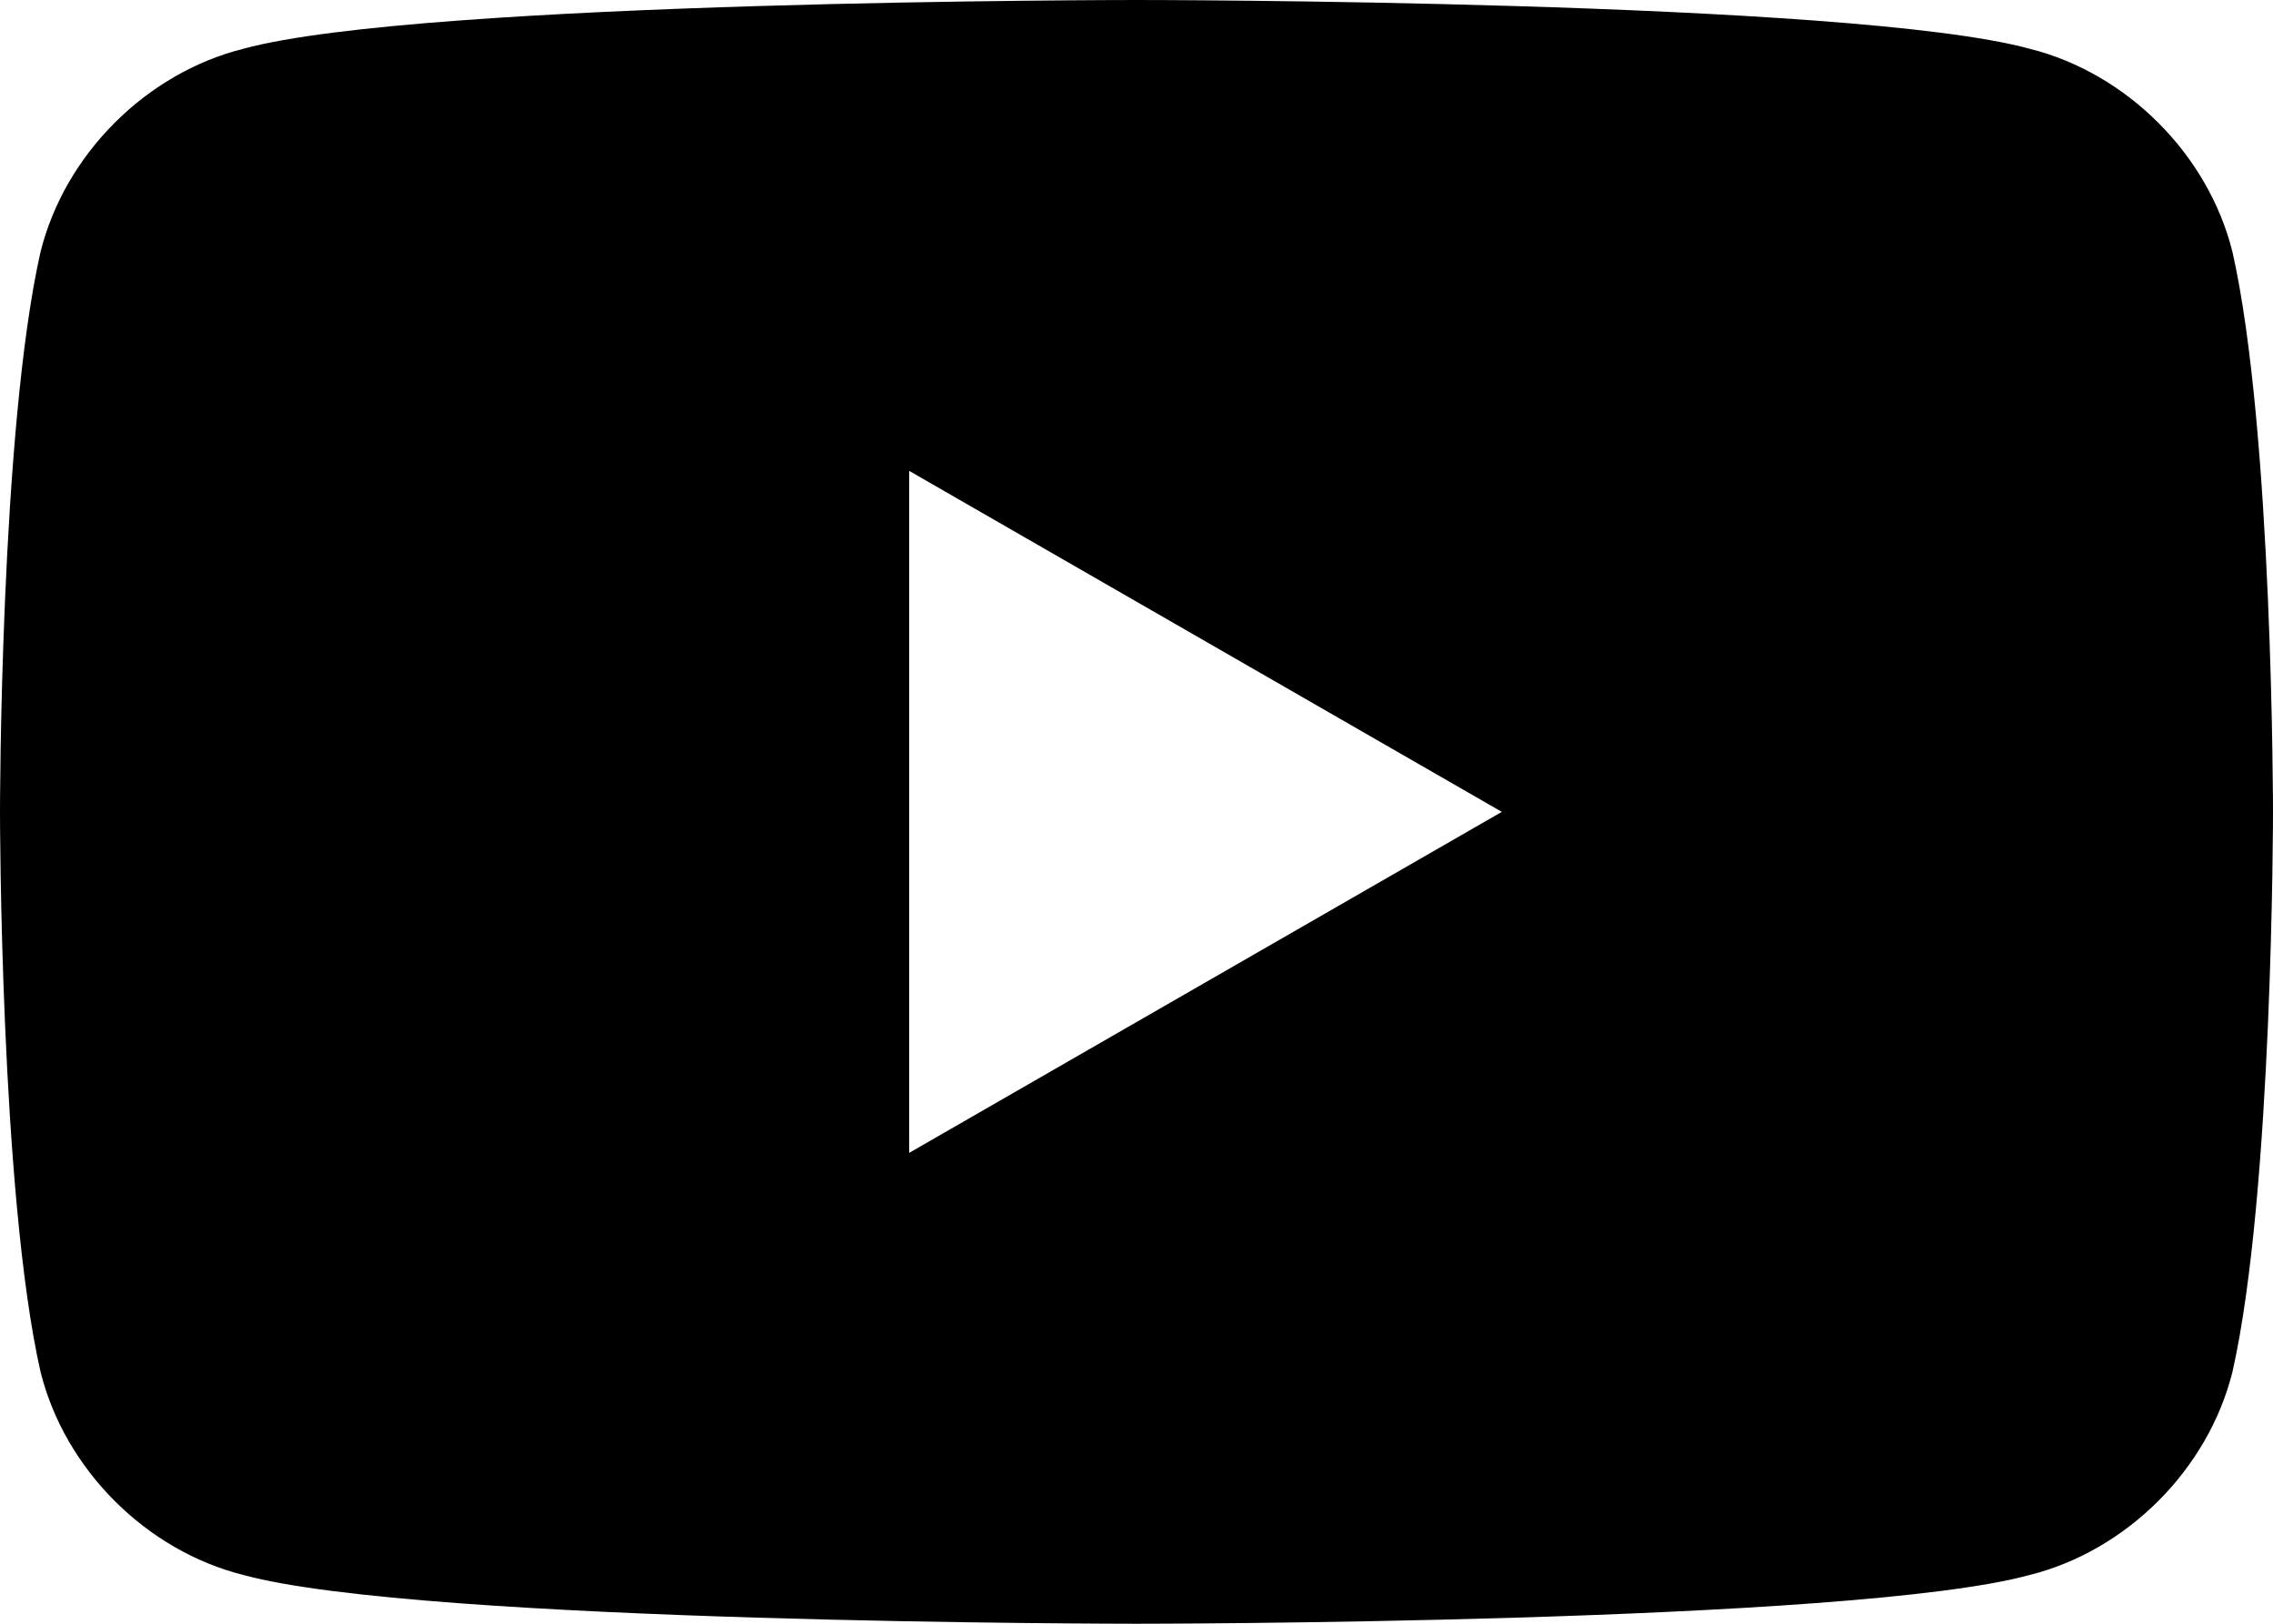
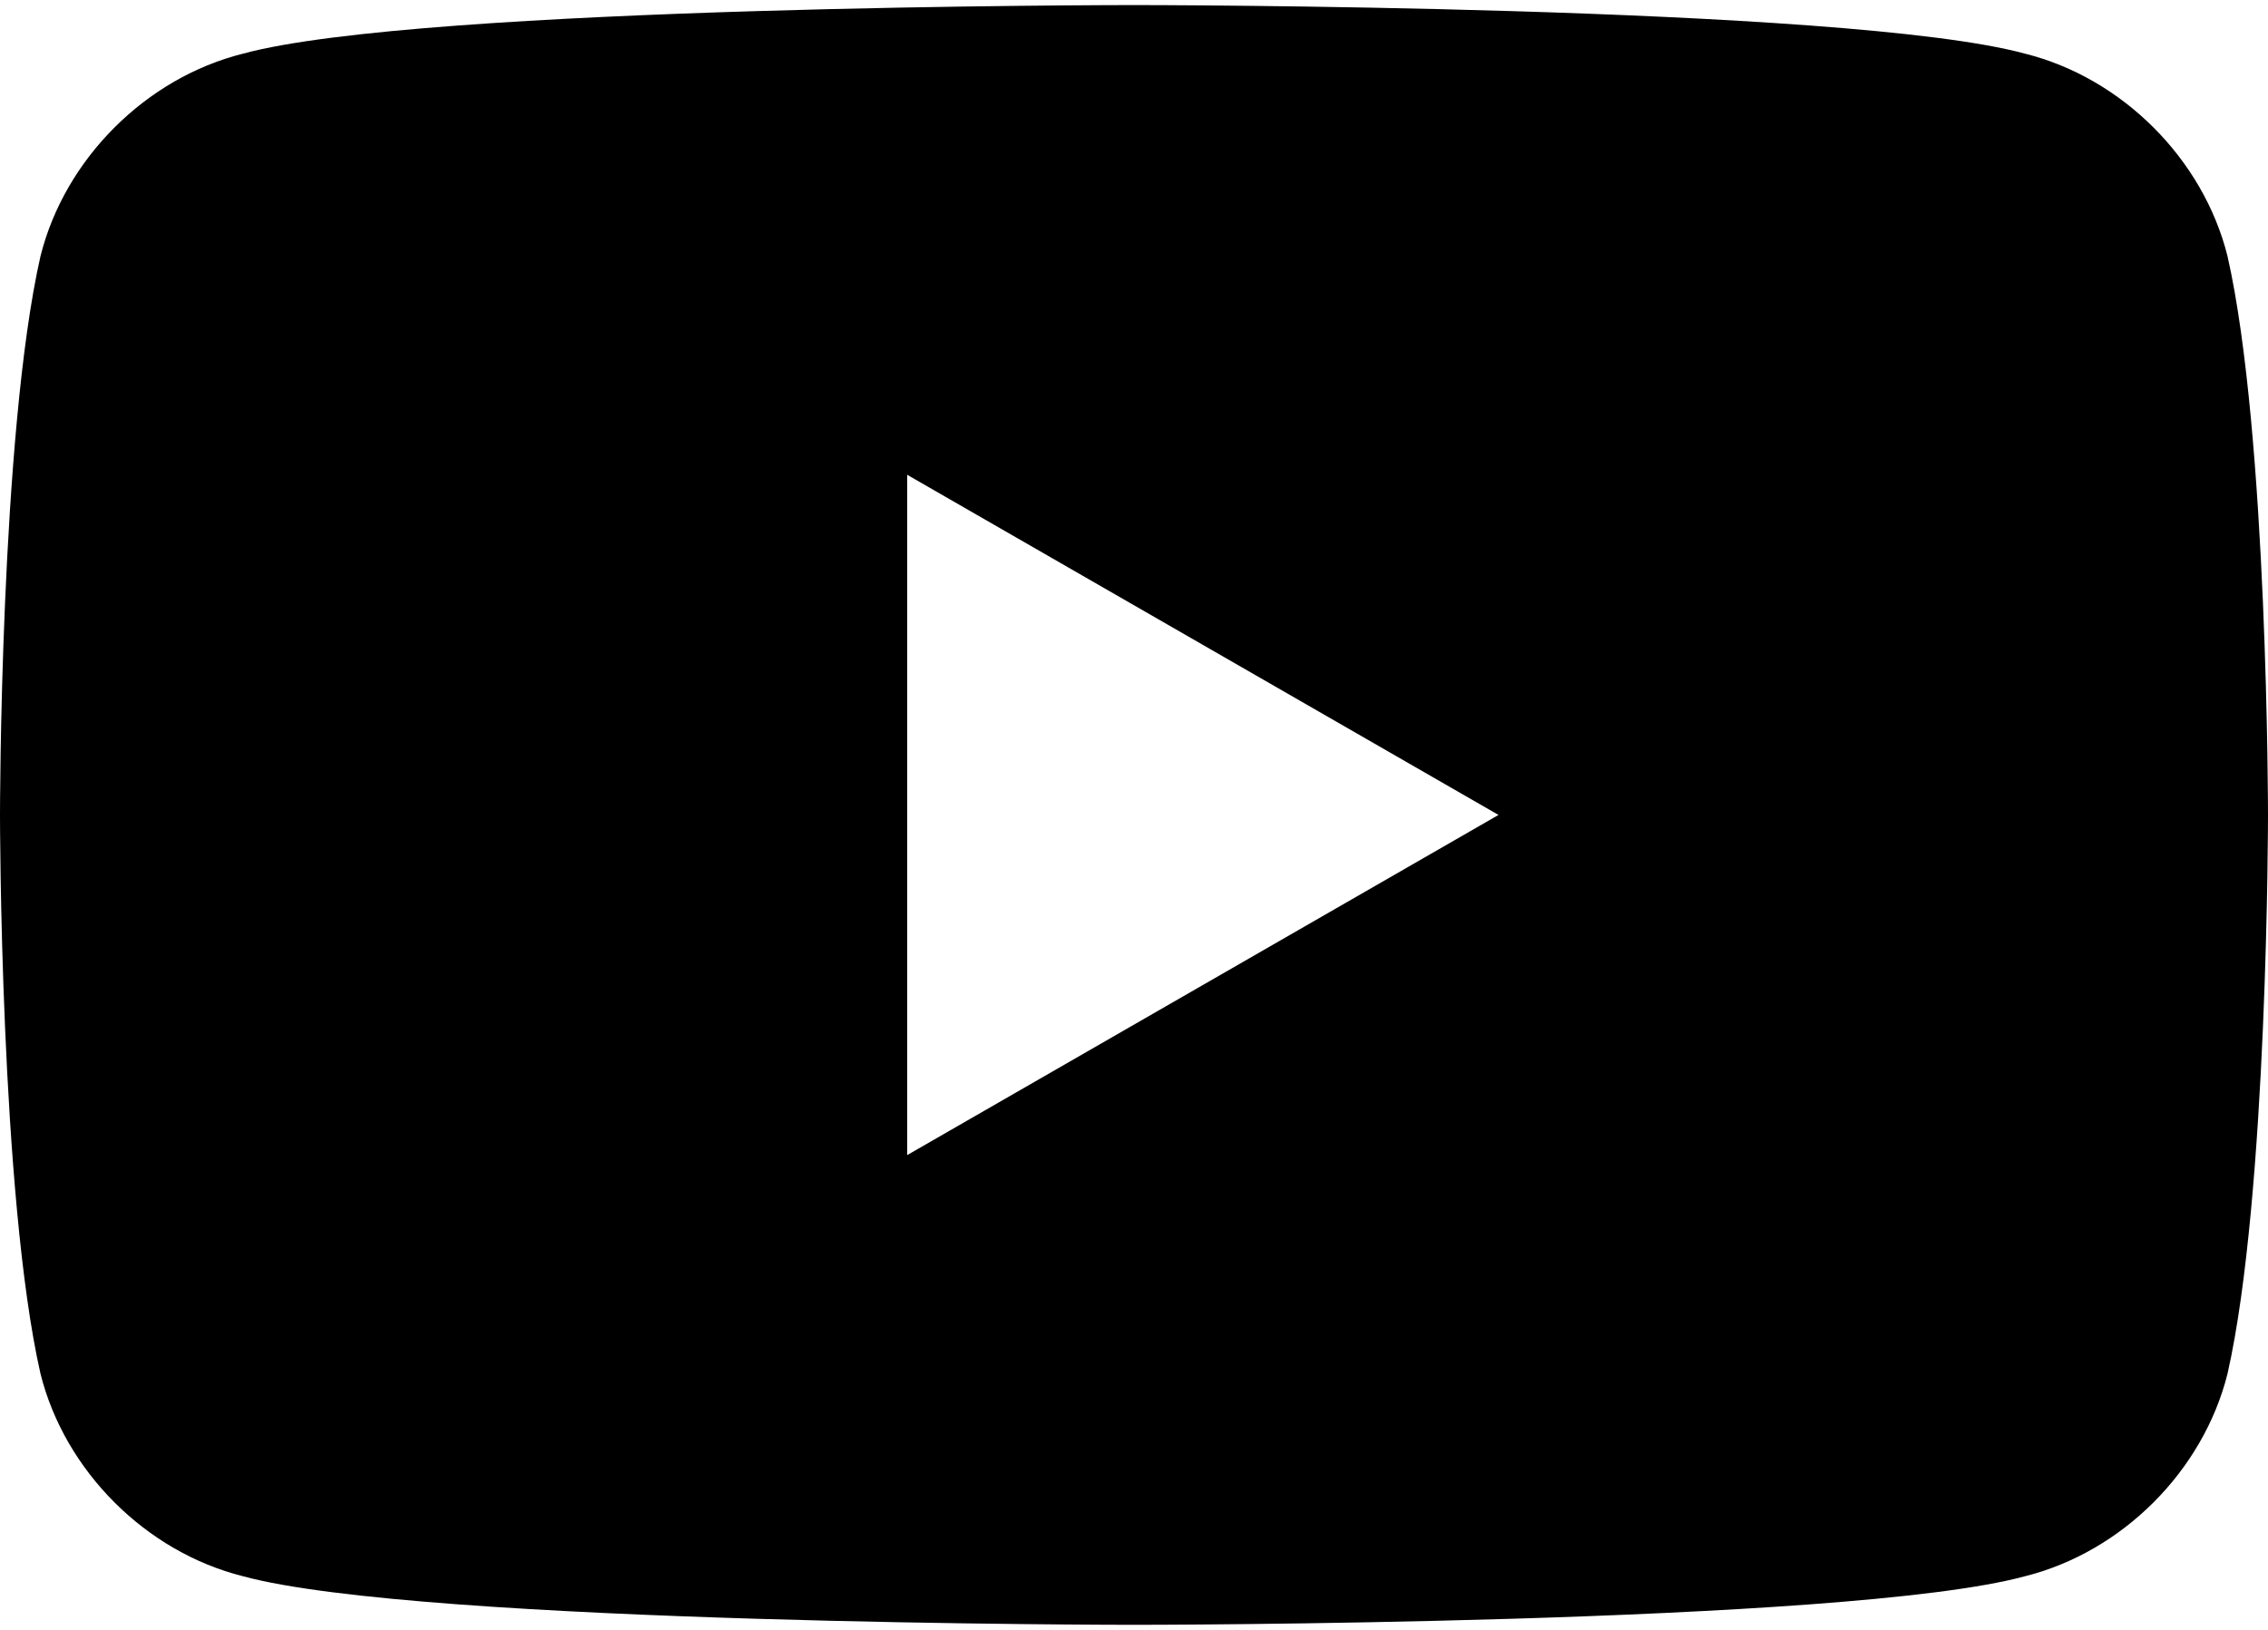
- <svg xmlns="http://www.w3.org/2000/svg" width="28" height="20" viewBox="0 0 28 20" fill="currentColor">
+ <svg xmlns="http://www.w3.org/2000/svg" width="32" height="23" viewBox="0 0 28 20" fill="currentColor">
  <path d="M27.5 3.1C27.2 1.9 26.2.9 25 .6 22.8 0 14 0 14 0S5.2 0 3 .6C1.8.9.8 1.9.5 3.1 0 5.3 0 10 0 10s0 4.7.5 6.9c.3 1.2 1.3 2.2 2.5 2.5C5.2 20 14 20 14 20s8.8 0 11-.6c1.2-.3 2.2-1.3 2.5-2.5.5-2.2.5-6.9.5-6.9s0-4.7-.5-6.9zM11.2 14.2V5.8l7.3 4.2-7.3 4.2z" />
</svg>
